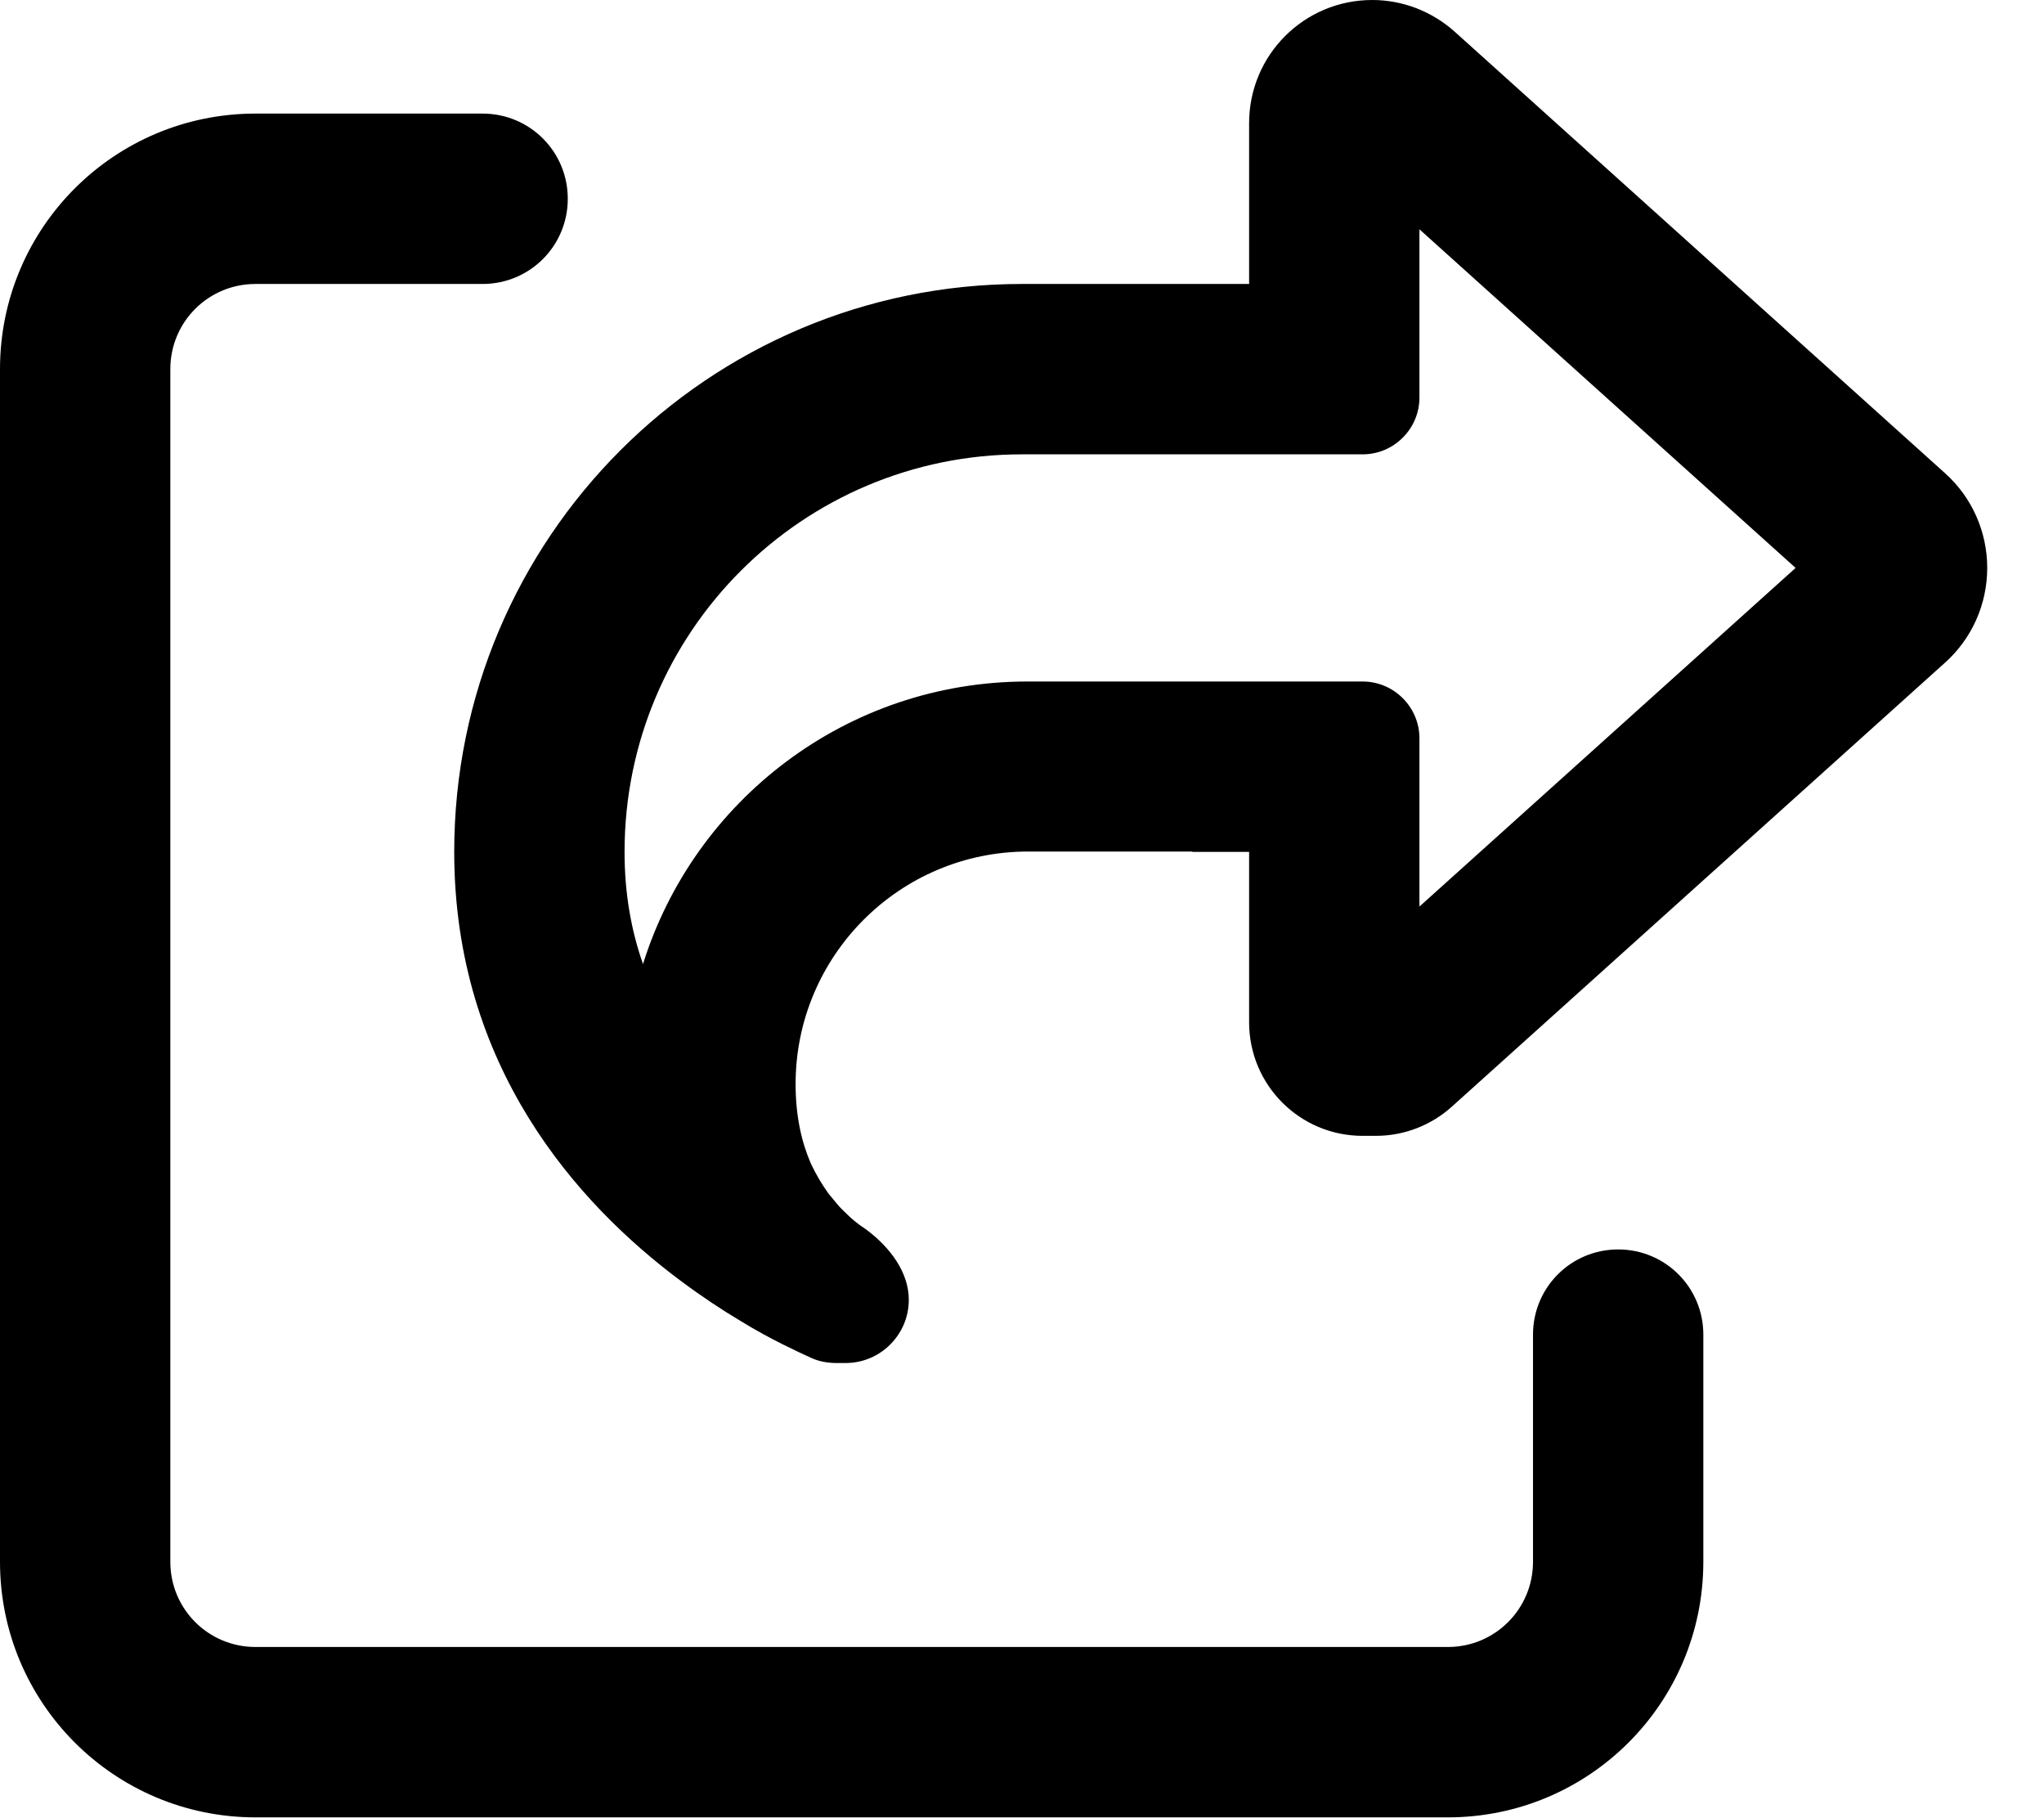
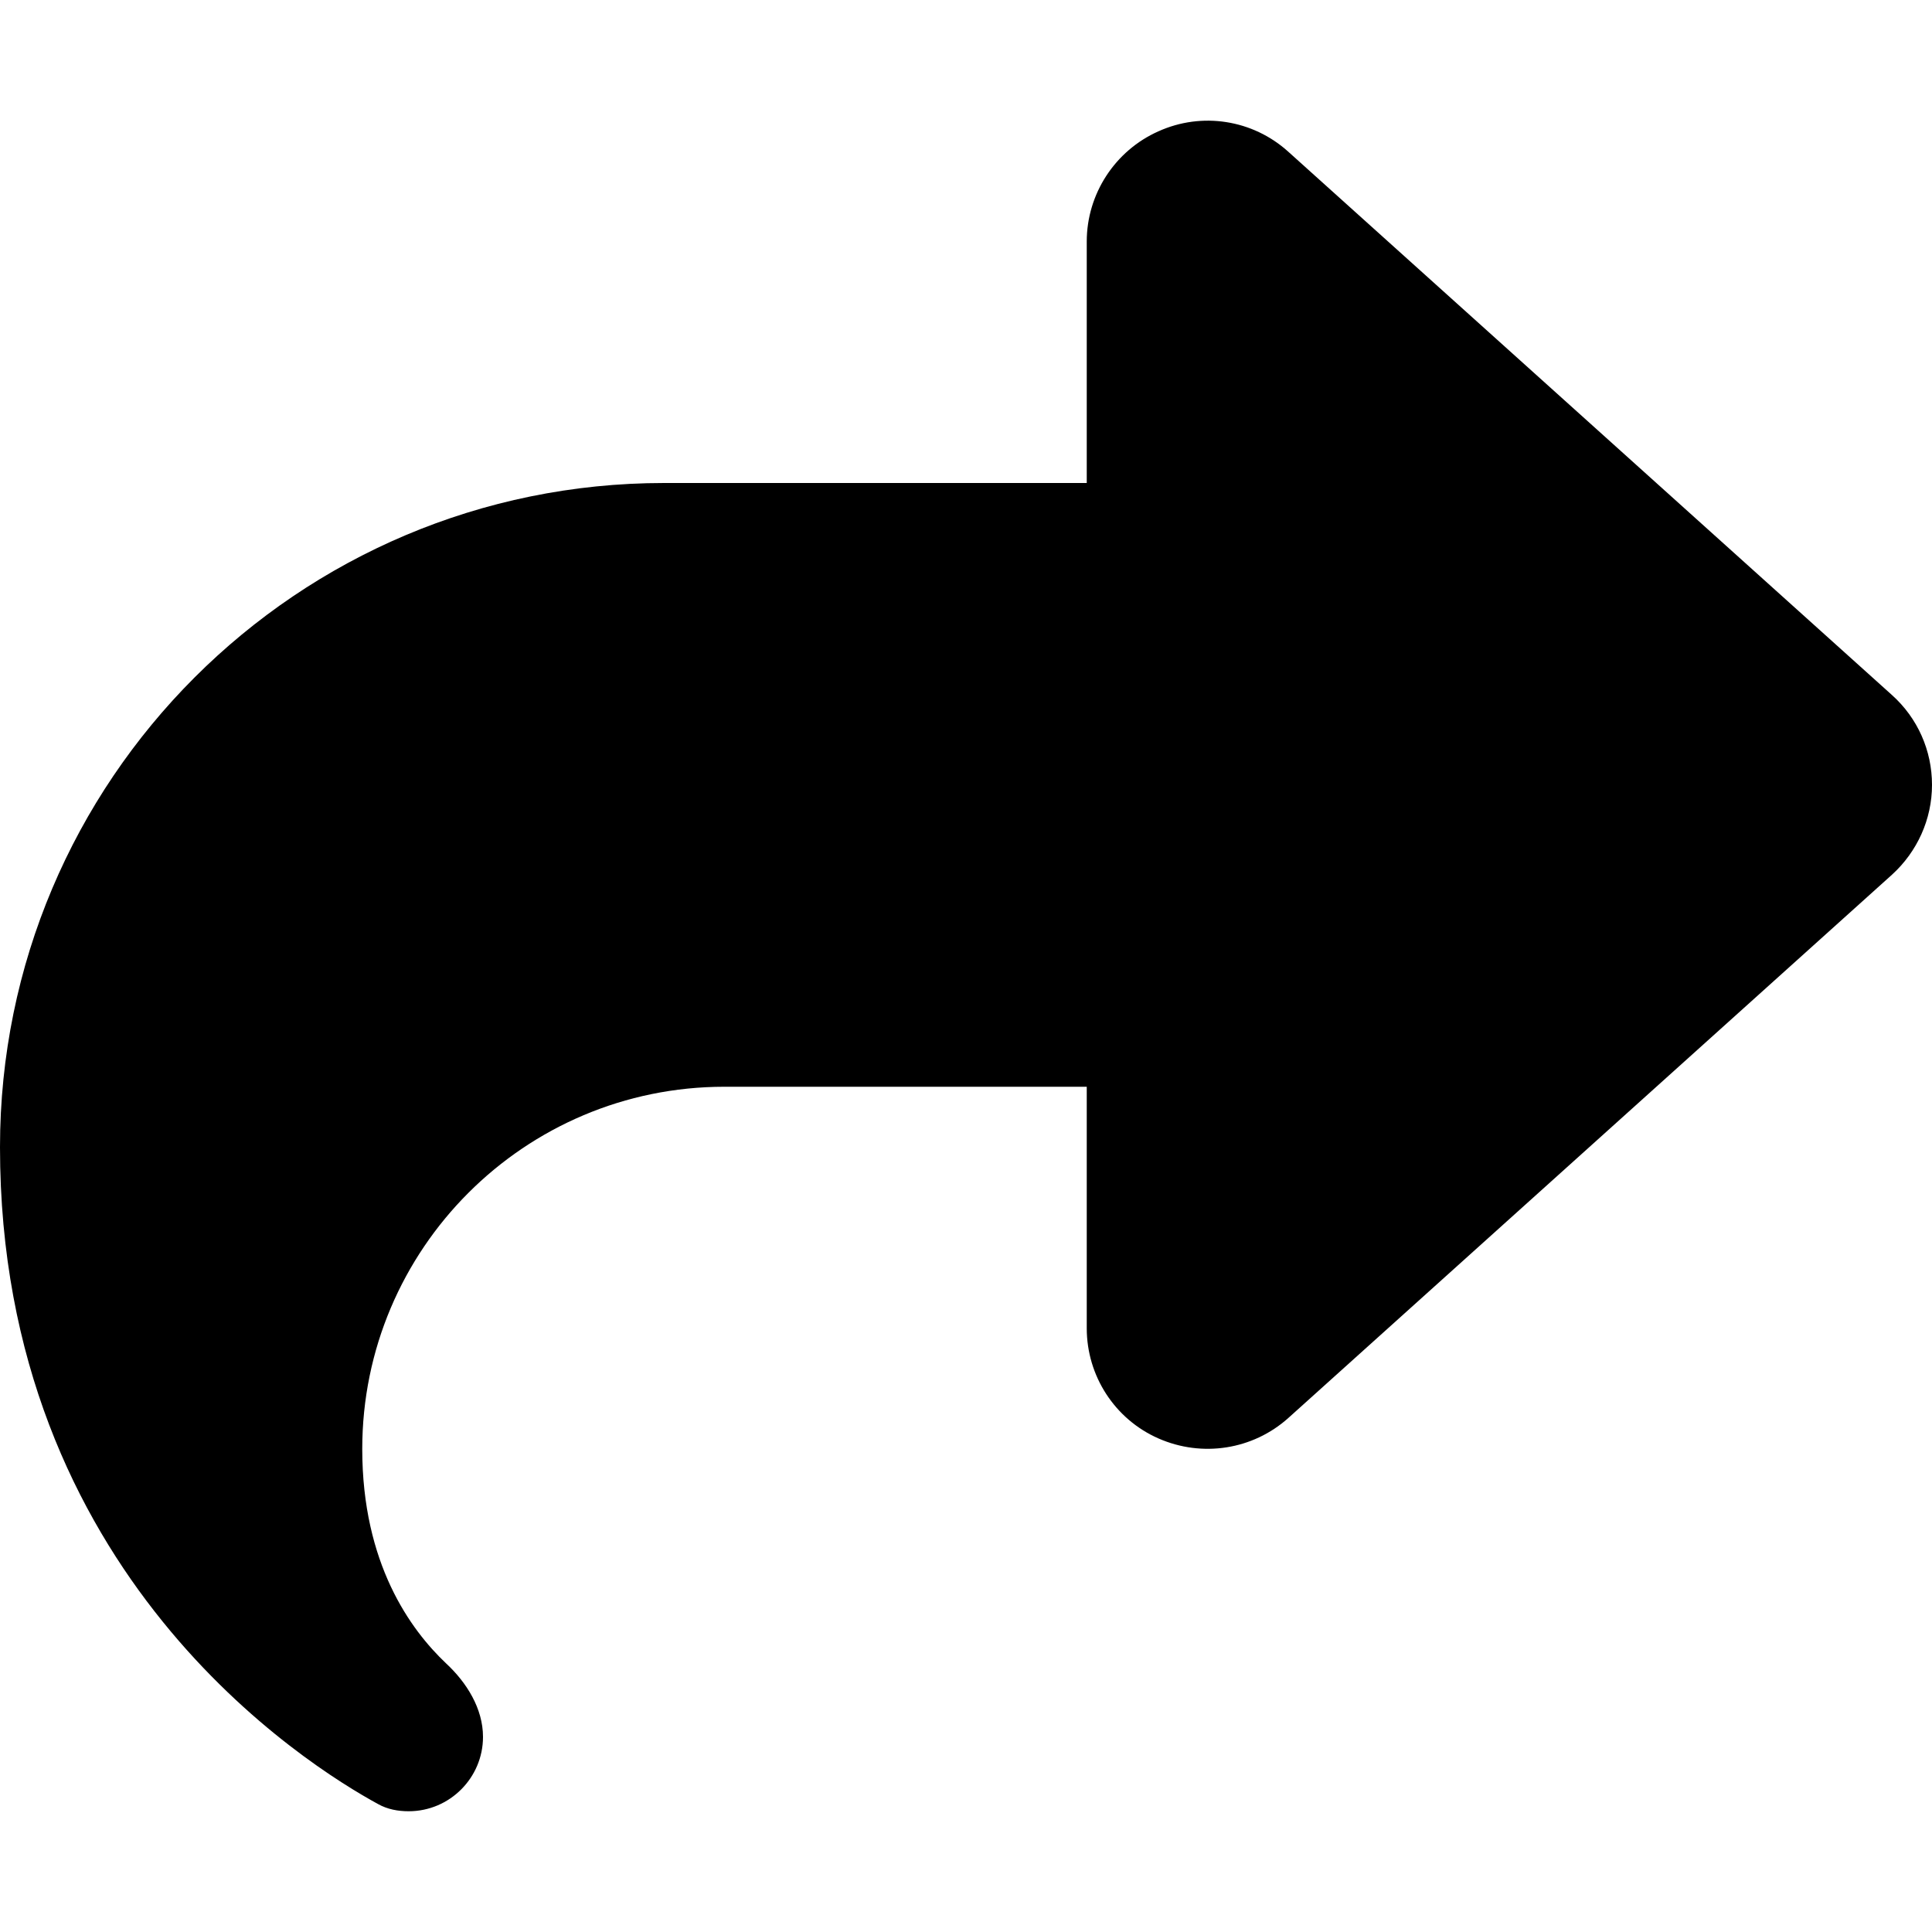
- <svg xmlns="http://www.w3.org/2000/svg" height="16" width="18" viewBox="0 0 576 512">
-   <path d="M400 255.4V240 208c0-8.8-7.2-16-16-16H352 336 289.5c-50.9 0-93.9 33.5-108.3 79.6c-3.3-9.4-5.2-19.8-5.2-31.6c0-61.9 50.1-112 112-112h48 16 32c8.8 0 16-7.2 16-16V80 64.6L506 160 400 255.4zM336 240h16v48c0 17.7 14.3 32 32 32h3.7c7.9 0 15.5-2.9 21.4-8.2l139-125.1c7.6-6.8 11.9-16.5 11.9-26.7s-4.3-19.9-11.9-26.7L409.9 8.9C403.5 3.2 395.3 0 386.7 0C367.5 0 352 15.5 352 34.7V80H336 304 288c-88.4 0-160 71.6-160 160c0 60.4 34.6 99.1 63.9 120.9c5.9 4.4 11.5 8.1 16.7 11.2c4.4 2.7 8.5 4.9 11.9 6.6c3.4 1.7 6.2 3 8.2 3.9c2.2 1 4.6 1.4 7.1 1.4h2.5c9.8 0 17.8-8 17.8-17.8c0-7.8-5.3-14.7-11.6-19.5l0 0c-.4-.3-.7-.5-1.1-.8c-1.7-1.1-3.4-2.5-5-4.1c-.8-.8-1.7-1.6-2.5-2.6s-1.6-1.9-2.4-2.9c-1.8-2.5-3.5-5.3-5-8.5c-2.6-6-4.3-13.3-4.3-22.4c0-36.1 29.3-65.5 65.5-65.5H304h32zM72 32C32.2 32 0 64.2 0 104V440c0 39.8 32.2 72 72 72H408c39.8 0 72-32.2 72-72V376c0-13.3-10.7-24-24-24s-24 10.7-24 24v64c0 13.3-10.7 24-24 24H72c-13.3 0-24-10.7-24-24V104c0-13.3 10.7-24 24-24h64c13.3 0 24-10.7 24-24s-10.7-24-24-24H72z" />
+ <svg xmlns="http://www.w3.org/2000/svg" height="16" width="16" viewBox="0 0 512 512">
+   <path d="M307 34.8c-11.5 5.1-19 16.6-19 29.2v64H176C78.8 128 0 206.8 0 304C0 417.3 81.5 467.9 100.2 478.1c2.5 1.4 5.3 1.9 8.1 1.9c10.9 0 19.7-8.9 19.7-19.7c0-7.5-4.3-14.4-9.8-19.5C108.8 431.9 96 414.4 96 384c0-53 43-96 96-96h96v64c0 12.6 7.4 24.1 19 29.2s25 3 34.4-5.4l160-144c6.7-6.1 10.6-14.7 10.6-23.8s-3.8-17.7-10.6-23.8l-160-144c-9.4-8.5-22.9-10.6-34.4-5.4z" />
</svg>
